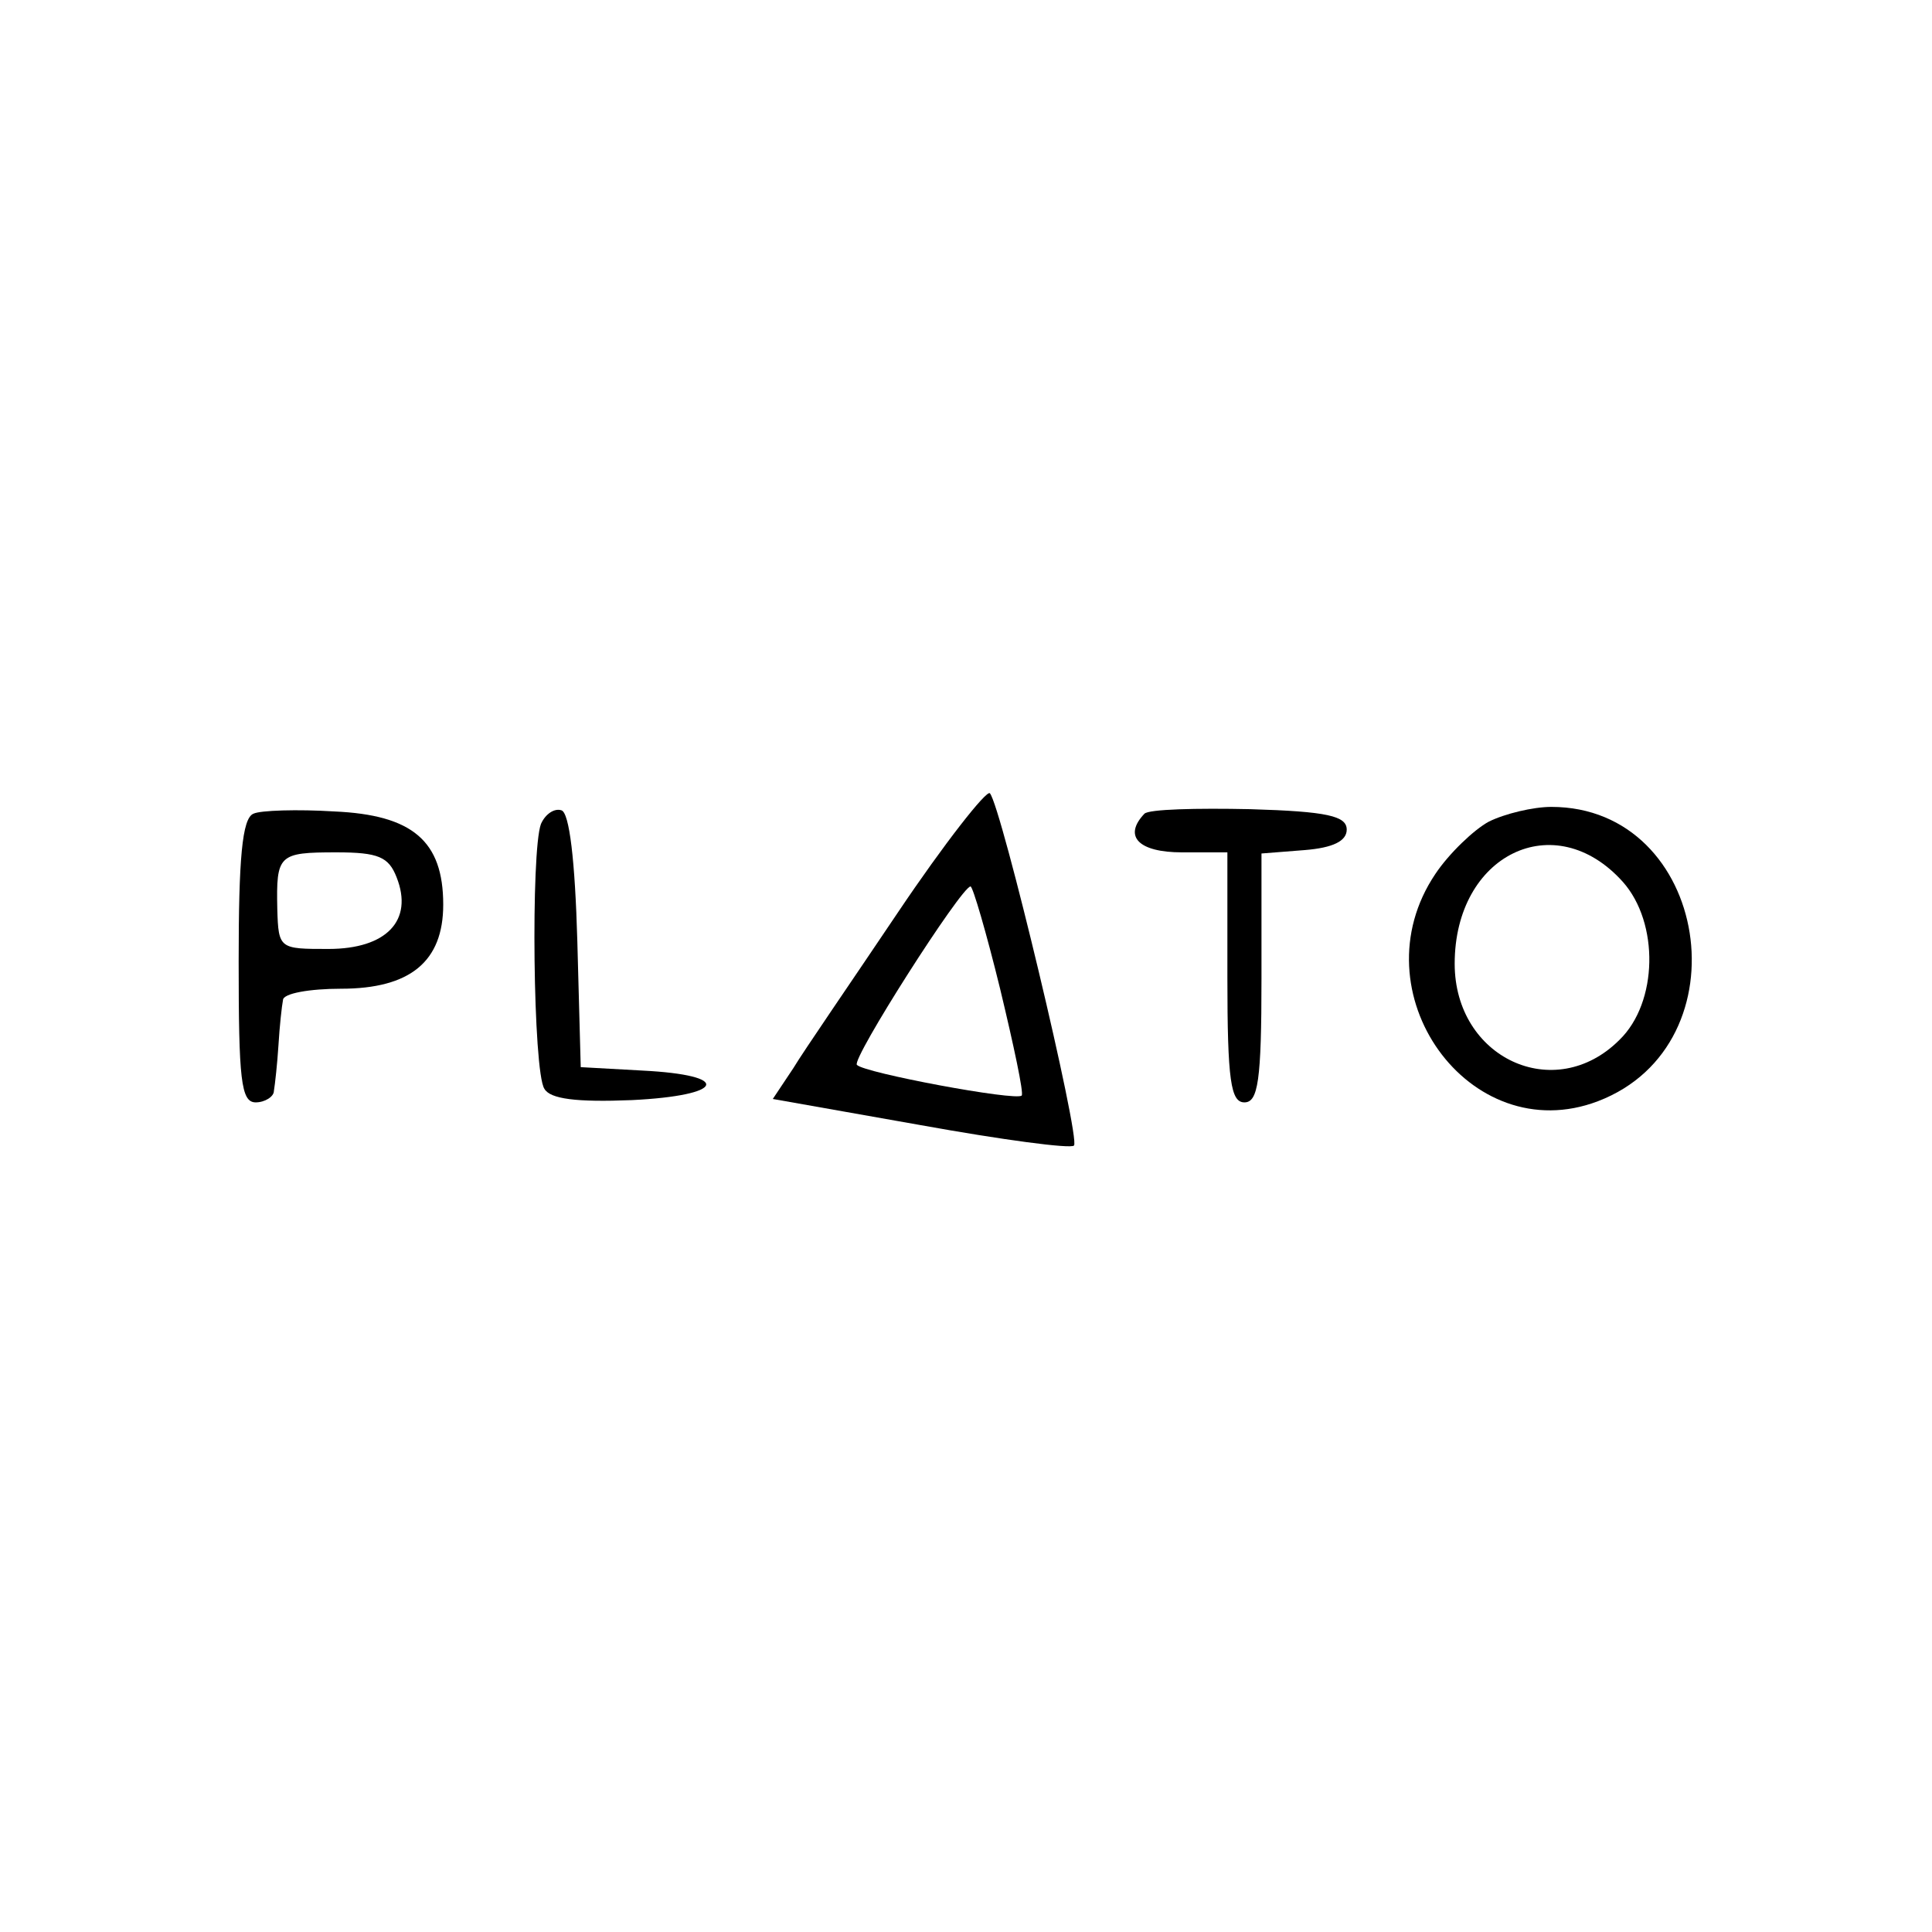
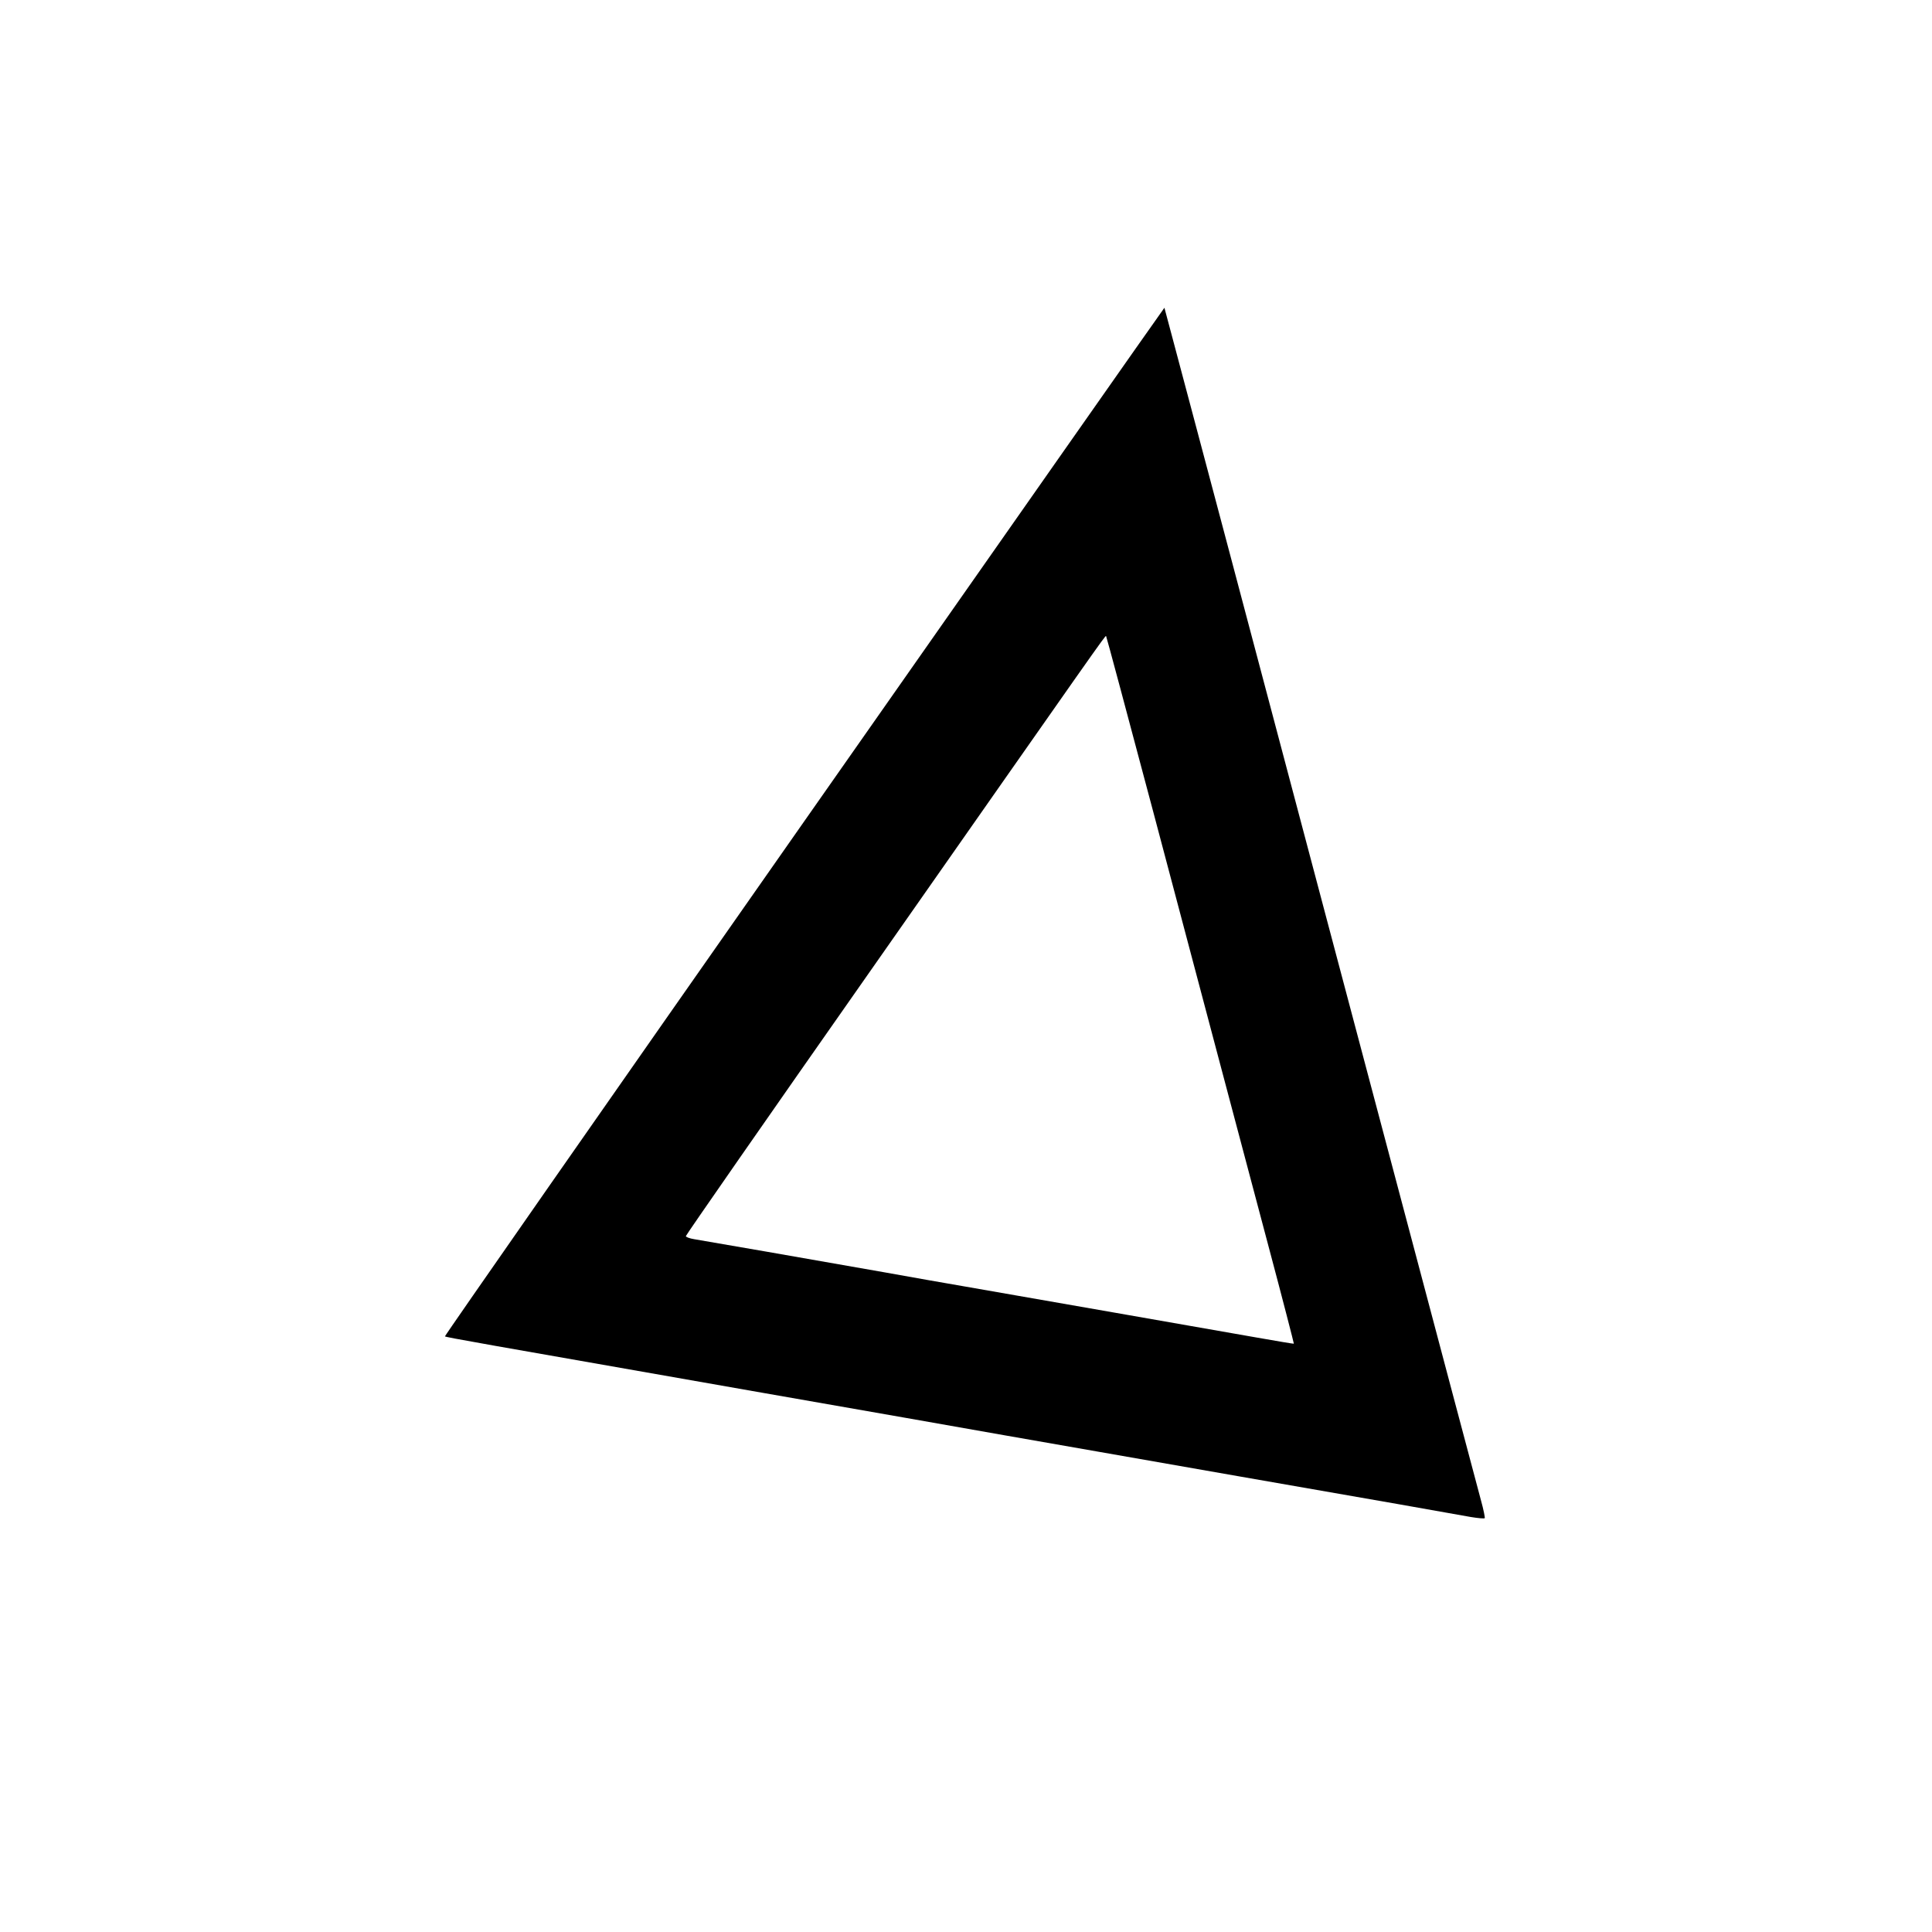
- <svg xmlns="http://www.w3.org/2000/svg" version="1.0" width="170pt" height="170pt" viewBox="0 0 170 170" preserveAspectRatio="xMidYMid meet">
-   <g transform="translate(0,170) scale(0.1,-0.1)" fill="#000000" stroke="none">
-     <path d="M790 897 c-41 -61 -83 -122 -92 -137 l-18 -27 130 -23 c72 -13 132 -21 135 -18 6 6 -64 299 -74 310 -3 3 -40 -44 -81 -105z m90 -67 c12 -50 21 -92 19 -94 -5 -5 -139 20 -145 27 -5 5 92 157 100 157 2 0 14 -41 26 -90z" />
-     <path d="M223 984 c-10 -4 -13 -40 -13 -130 0 -104 2 -124 15 -124 8 0 16 5 16 10 1 6 3 24 4 40 1 17 3 35 4 40 0 6 24 10 51 10 61 0 90 24 90 74 0 56 -27 79 -96 82 -32 2 -65 1 -71 -2z m126 -56 c15 -38 -9 -63 -60 -63 -43 0 -44 0 -45 35 -1 48 1 50 52 50 37 0 46 -4 53 -22z" />
-     <path d="M476 975 c-9 -24 -7 -218 3 -233 5 -9 28 -12 77 -10 82 4 89 22 9 26 l-54 3 -3 111 c-2 71 -7 113 -14 115 -6 2 -14 -3 -18 -12z" />
-     <path d="M1007 984 c-19 -20 -5 -34 33 -34 l40 0 0 -110 c0 -91 3 -110 15 -110 12 0 15 19 15 109 l0 110 38 3 c25 2 37 8 37 18 0 12 -17 16 -85 18 -47 1 -89 0 -93 -4z" />
-     <path d="M1310 977 c-13 -7 -35 -28 -47 -46 -70 -104 30 -243 143 -200 131 50 98 259 -41 259 -16 0 -41 -6 -55 -13z m118 -53 c32 -36 31 -106 -3 -139 -57 -57 -145 -16 -145 67 0 96 88 139 148 72z" />
+ <svg xmlns="http://www.w3.org/2000/svg" version="1.0" width="1000pt" height="1000pt" viewBox="0 0 1000 1000" preserveAspectRatio="xMidYMid meet">
+   <g transform="translate(0,1000) scale(0.1,-0.1)" fill="#000000" stroke="none">
+     <path d="M4162 5748 c-1025 -1463 -1861 -2662 -1859 -2665 5 -5 167 -33 1592 -283 635 -111 1051 -184 1310 -230 121 -21 337 -59 480 -84 321 -56 1134 -199 1550 -271 171 -30 340 -60 378 -67 37 -6 69 -9 72 -6 2 2 -6 44 -20 94 -26 97 -98 367 -804 3029 -258 974 -478 1804 -489 1845 -11 41 -93 350 -182 685 -89 336 -163 611 -163 612 -1 1 -840 -1196 -1865 -2659z m1808 47 c133 -501 290 -1094 350 -1320 60 -225 170 -639 244 -919 75 -281 134 -511 133 -511 -1 -1 -85 13 -187 31 -209 37 -1257 220 -1515 265 -93 16 -282 49 -420 74 -356 63 -932 163 -982 171 -24 4 -43 11 -43 16 0 5 426 618 947 1361 1198 1711 1224 1749 1228 1745 2 -2 112 -413 245 -913z" />
  </g>
</svg>
